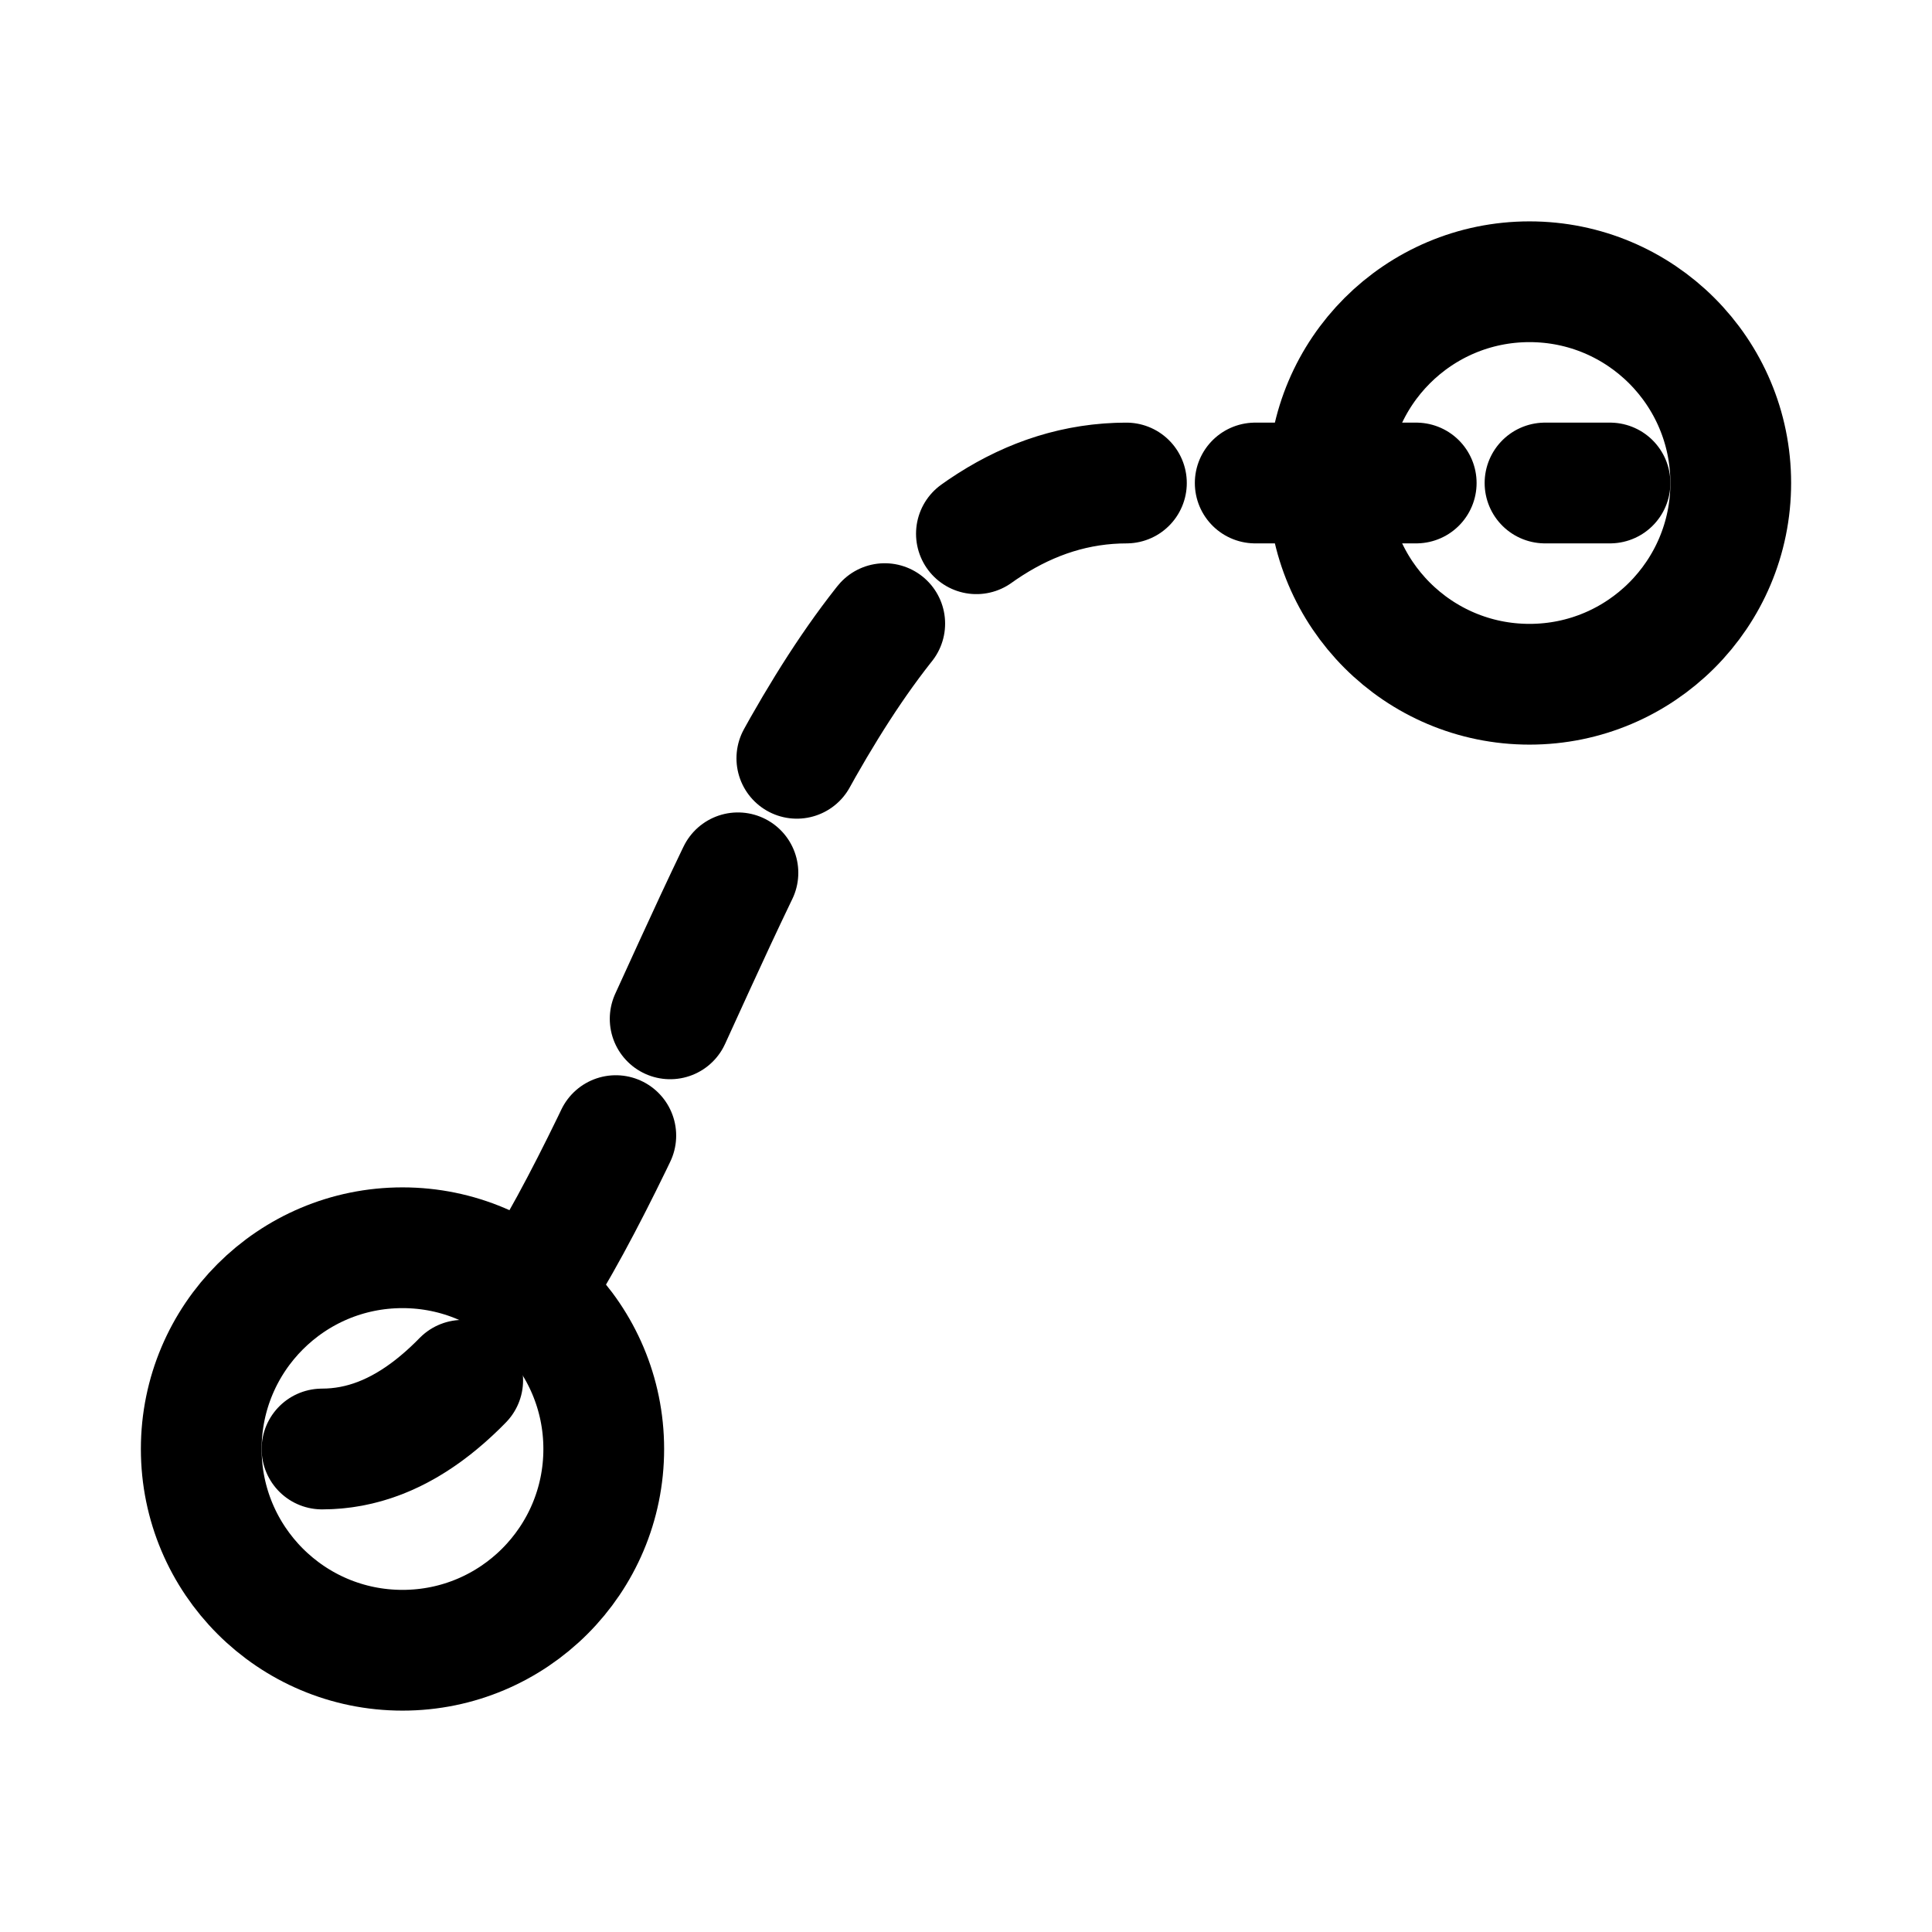
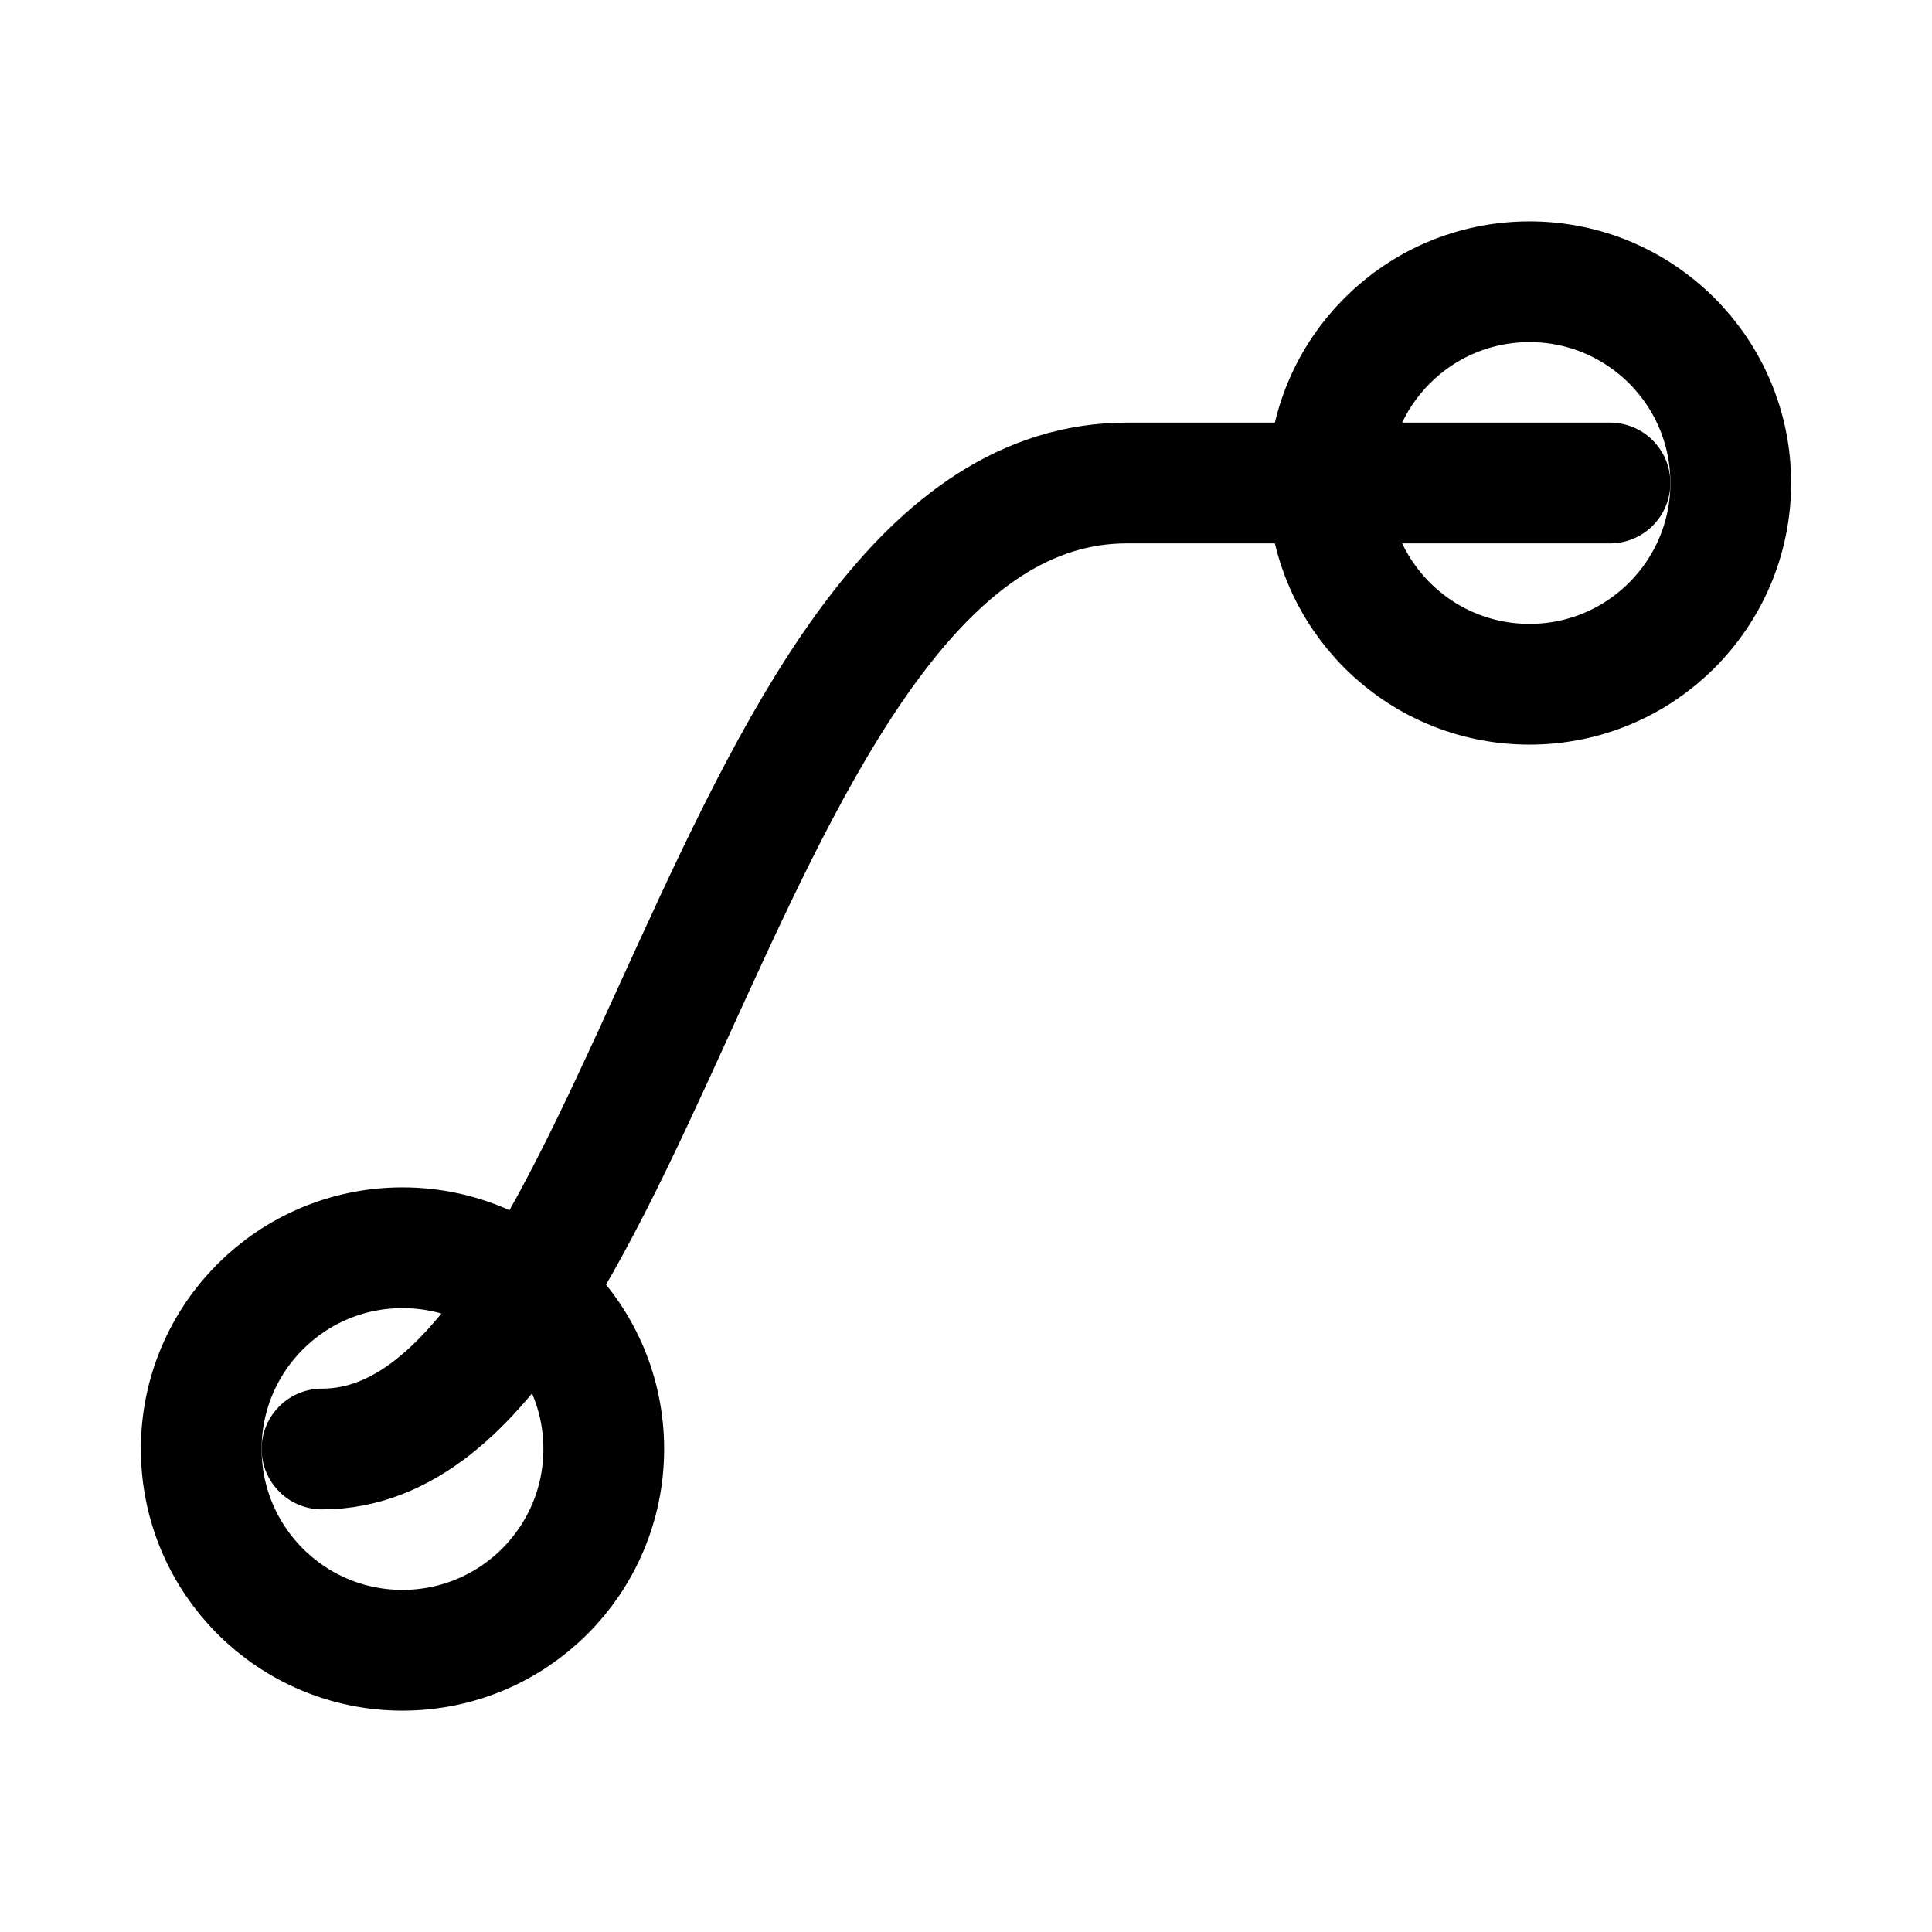
<svg xmlns="http://www.w3.org/2000/svg" viewBox="0 0 24 24" fill="none" stroke="currentColor" stroke-width="1.5" stroke-linecap="round" stroke-linejoin="round">
-   <path d="M4 18c4 0 5-12 10-12h6" stroke-dasharray="2 1.6" />
-   <circle cx="5" cy="18" r="2.5" />
-   <circle cx="19" cy="6" r="2.5" />
+   <path d="M4 18c4 0 5-12 10-12h6" />
+   <circle class="faint" cx="5" cy="18" r="2.5" />
+   <circle class="faint" cx="19" cy="6" r="2.5" />
</svg>
